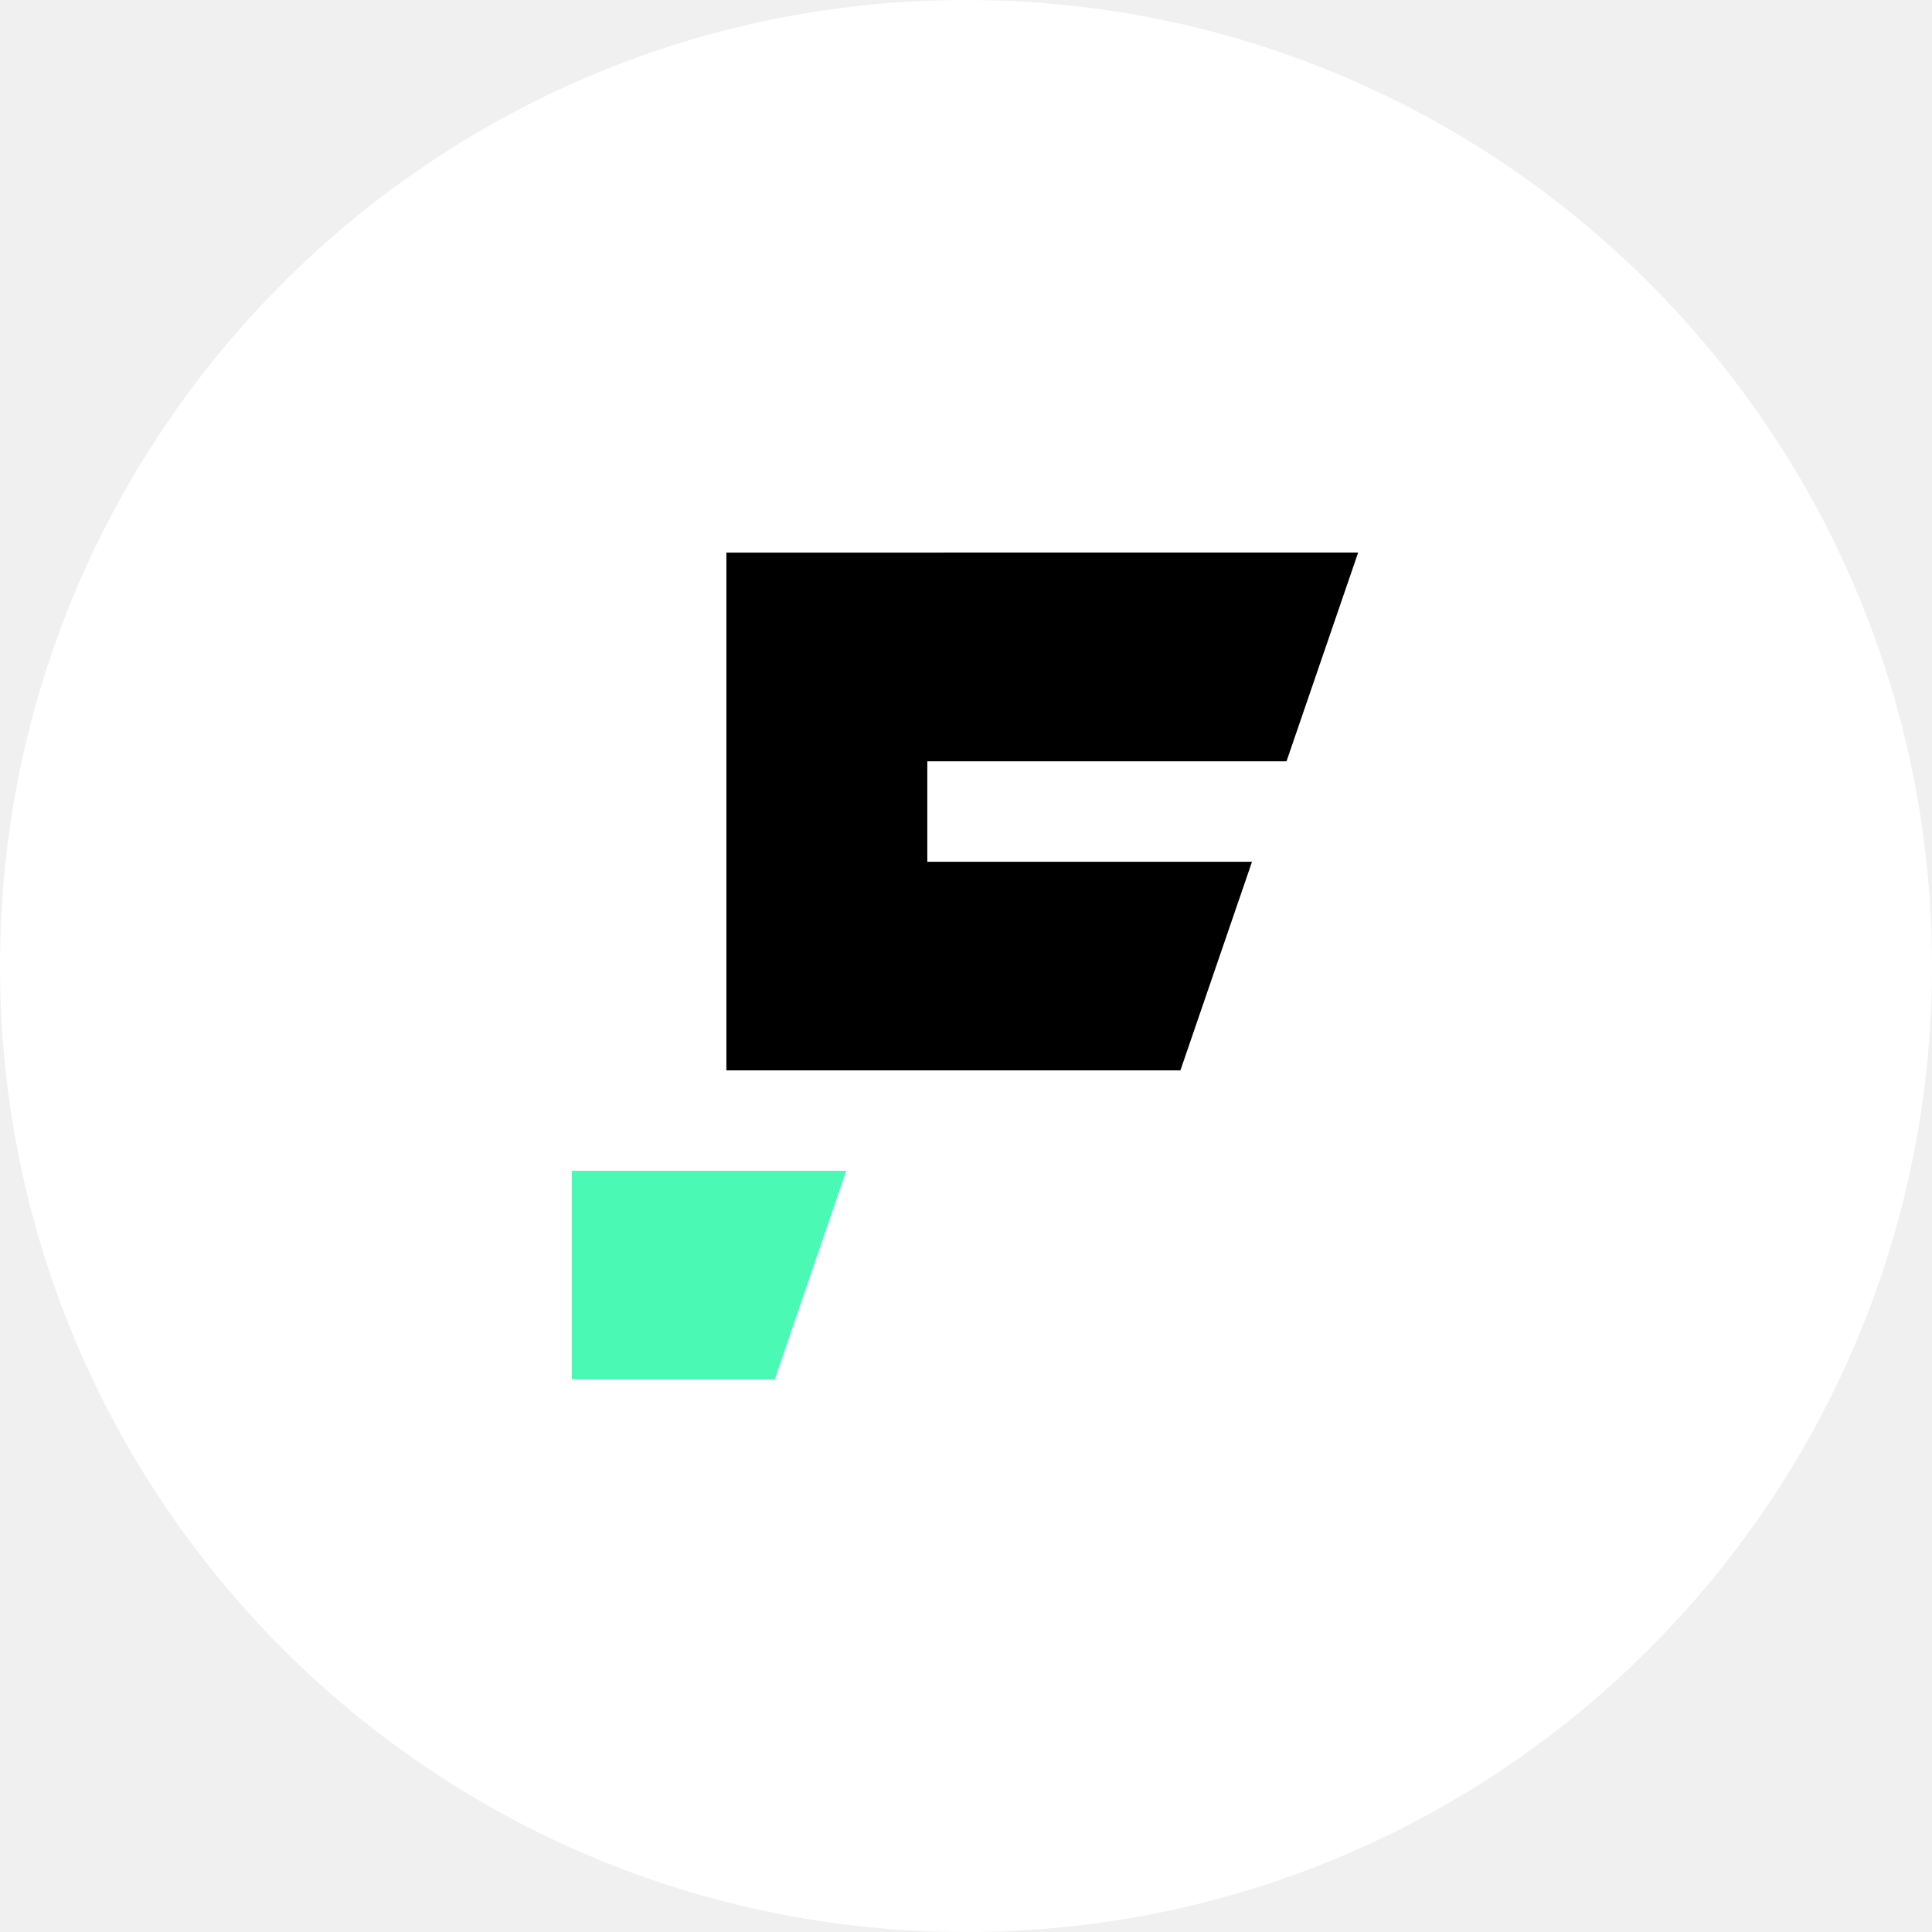
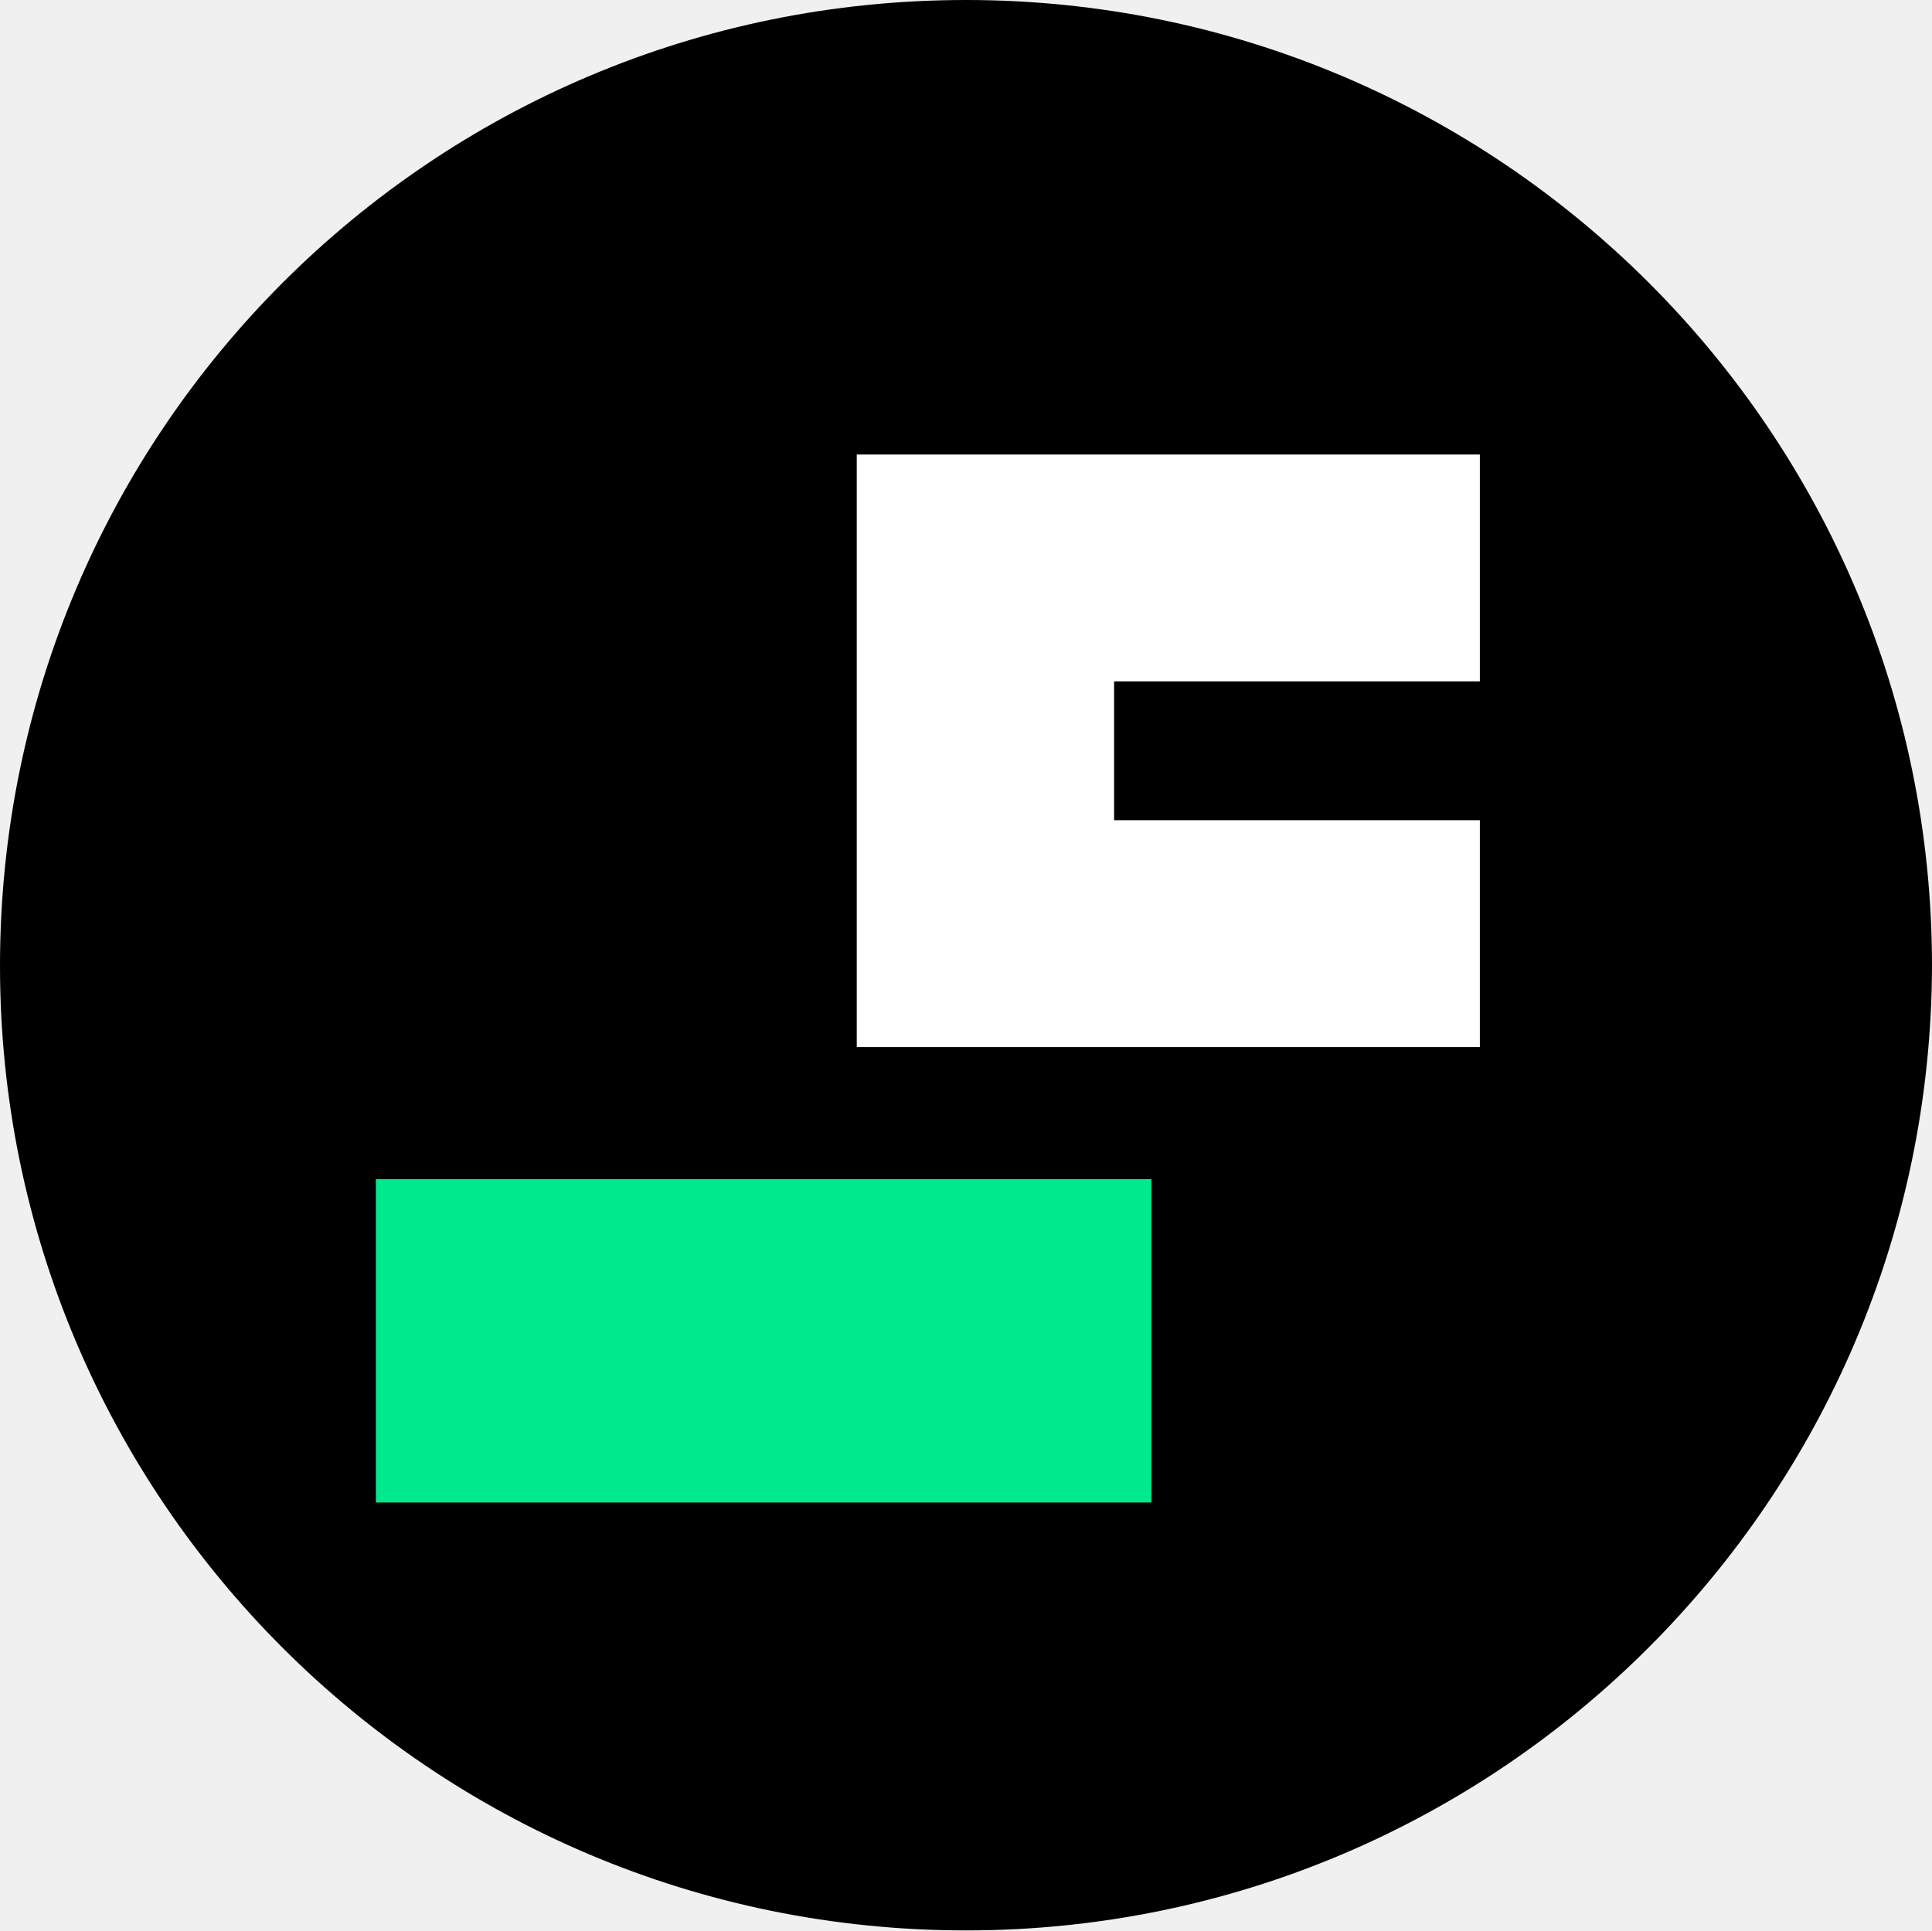
- <svg xmlns="http://www.w3.org/2000/svg" fill="none" viewBox="0 0 48 48">
-   <path fill="#fff" d="M0 24C0 10.745 10.745 0 24 0s24 10.745 24 24-10.745 24-24 24S0 37.255 0 24" />
-   <path fill="#4afab4" d="M19.248 34.271h-5.04v-5.184h6.815z" />
-   <path fill="#000" fill-rule="evenodd" d="M18.047 13.729v12.864h11.28l1.779-5.183h-8.067v-2.496h8.924l1.78-5.186z" clip-rule="evenodd" />
+ <svg xmlns="http://www.w3.org/2000/svg" viewBox="0 0 141.8 141.7">
+   <path d="M70.9 141.7C31.7 141.7 0 110 0 70.9 0 31.7 31.7 0 70.9 0c39.1 0 70.9 31.7 70.9 70.9-.1 39.1-31.8 70.8-70.9 70.8" />
+   <path fill="#fff" d="M108.614 60.206V76.86H62.882V33.364h45.732v16.652H81.77v10.19z" />
+   <path fill="#00e98d" d="M27.588 86.552h56.917v23.736H27.588z" />
</svg>
